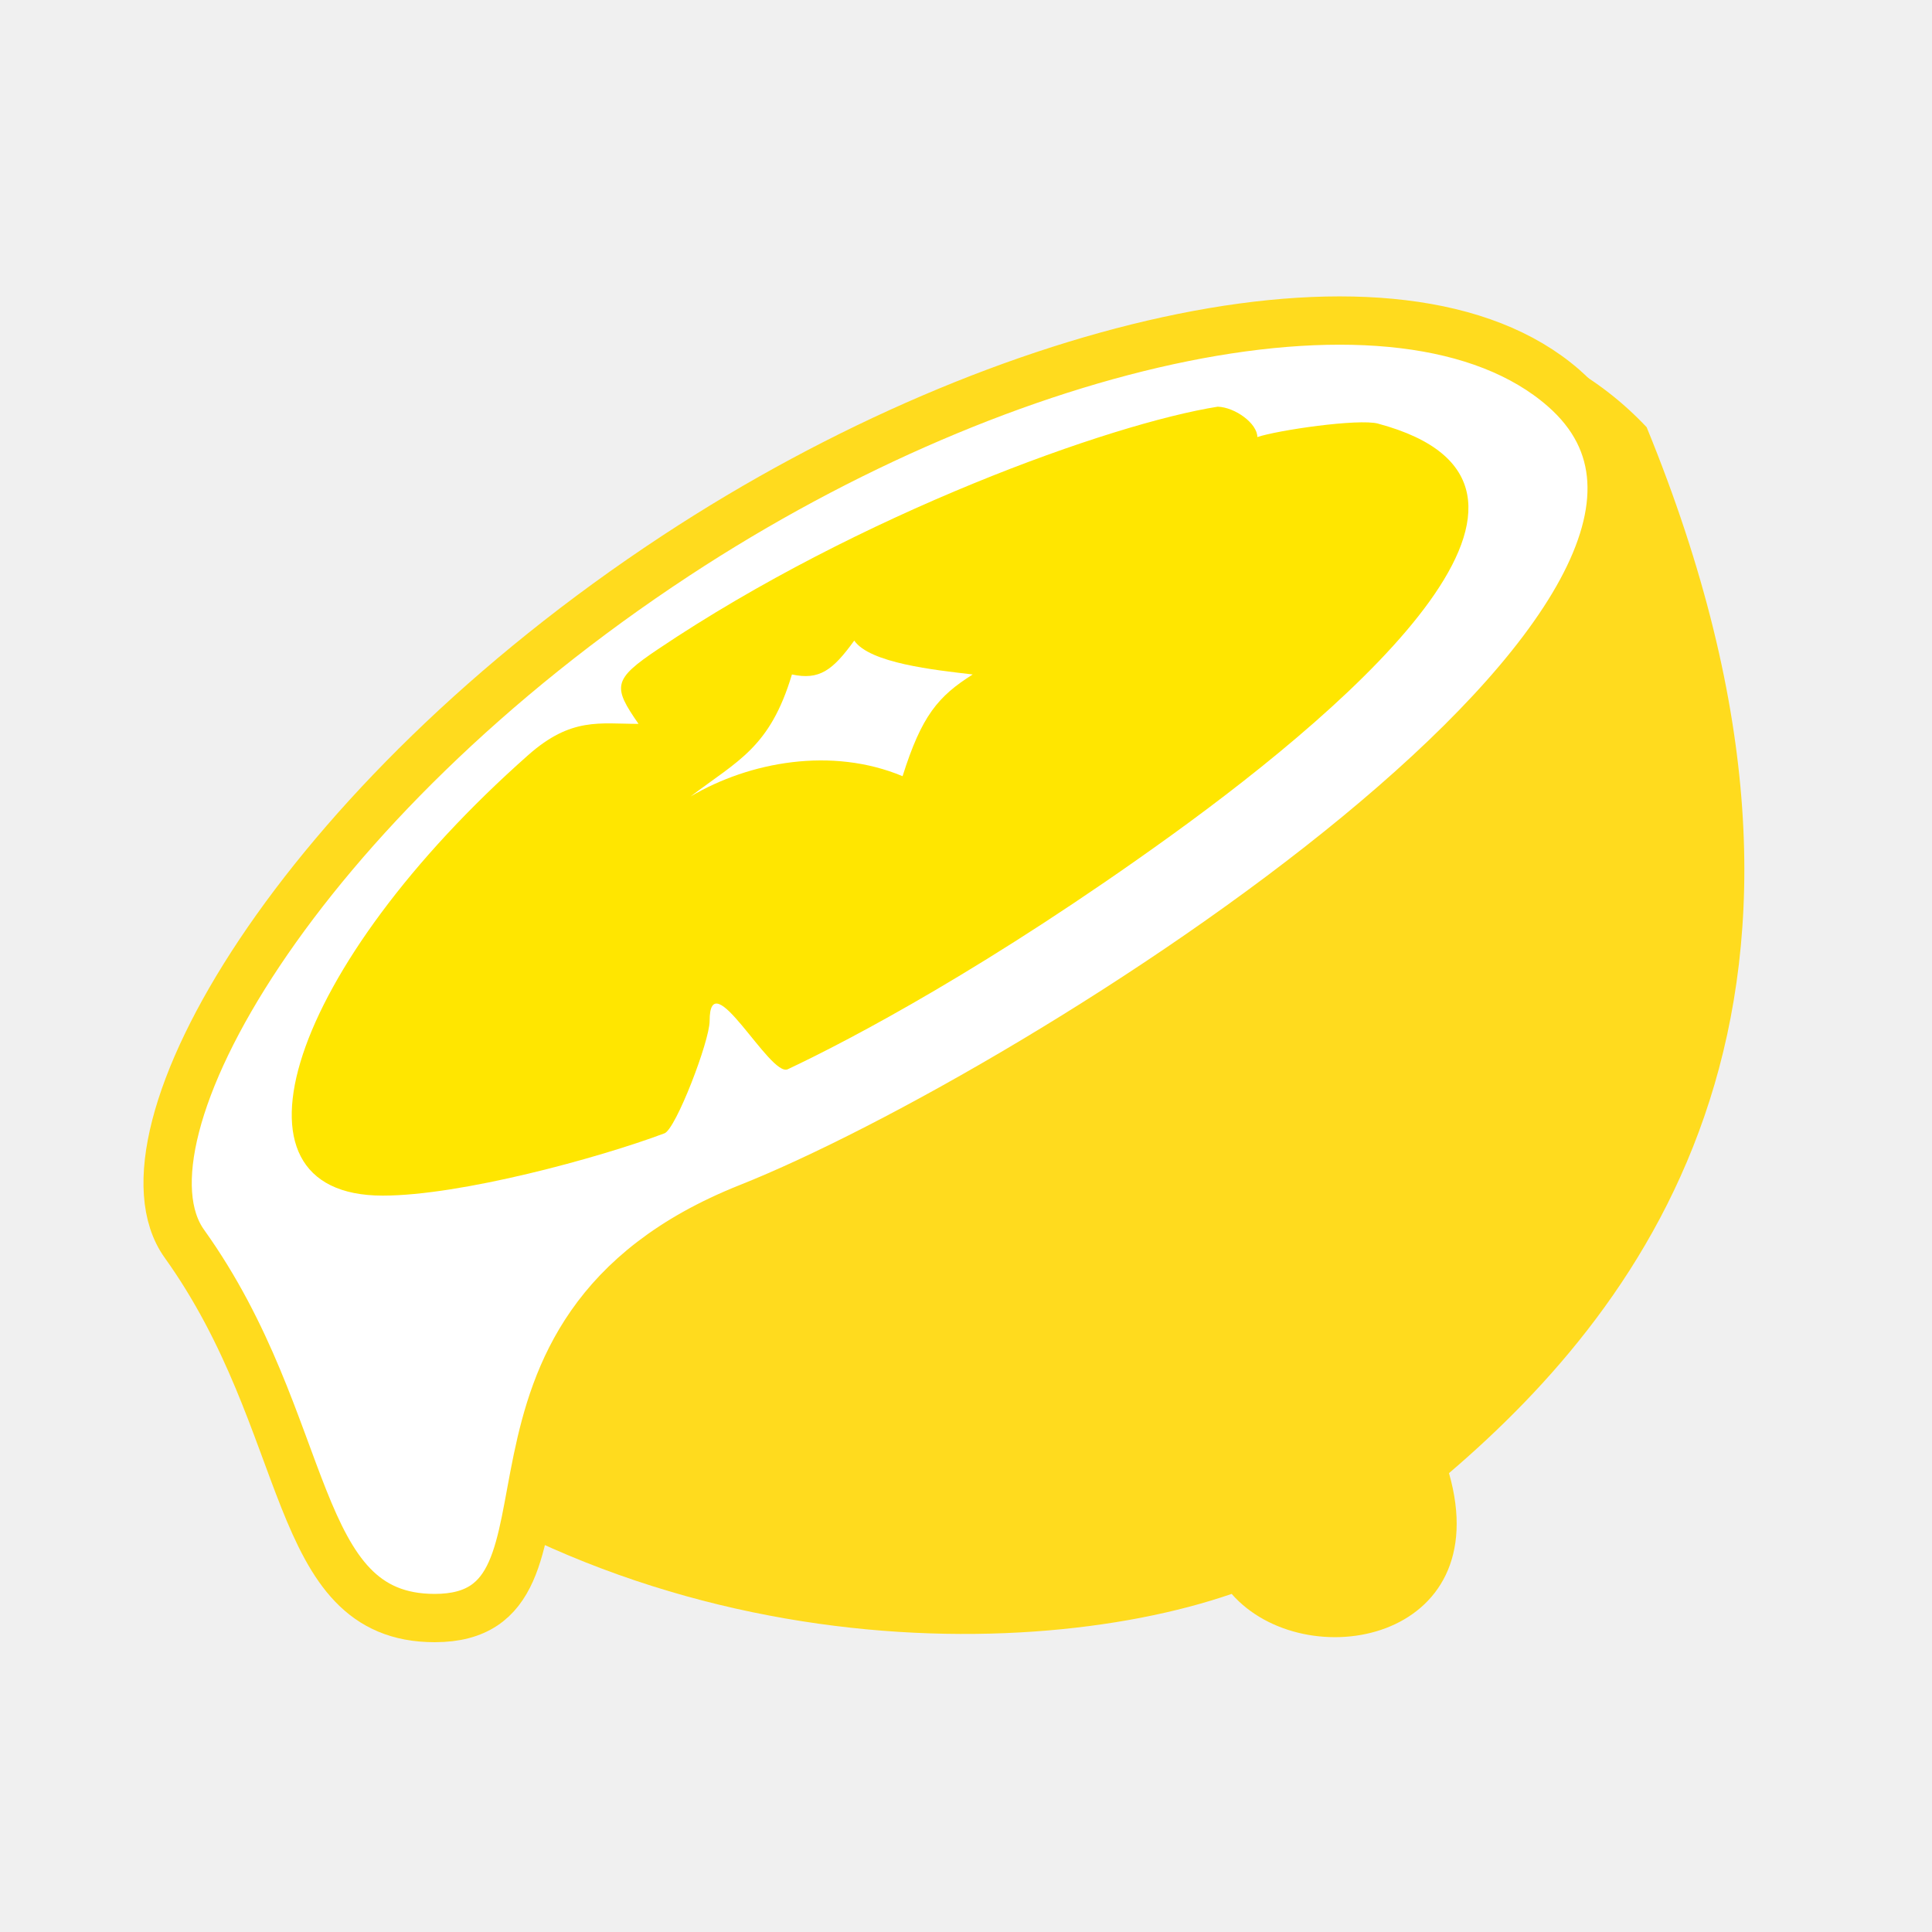
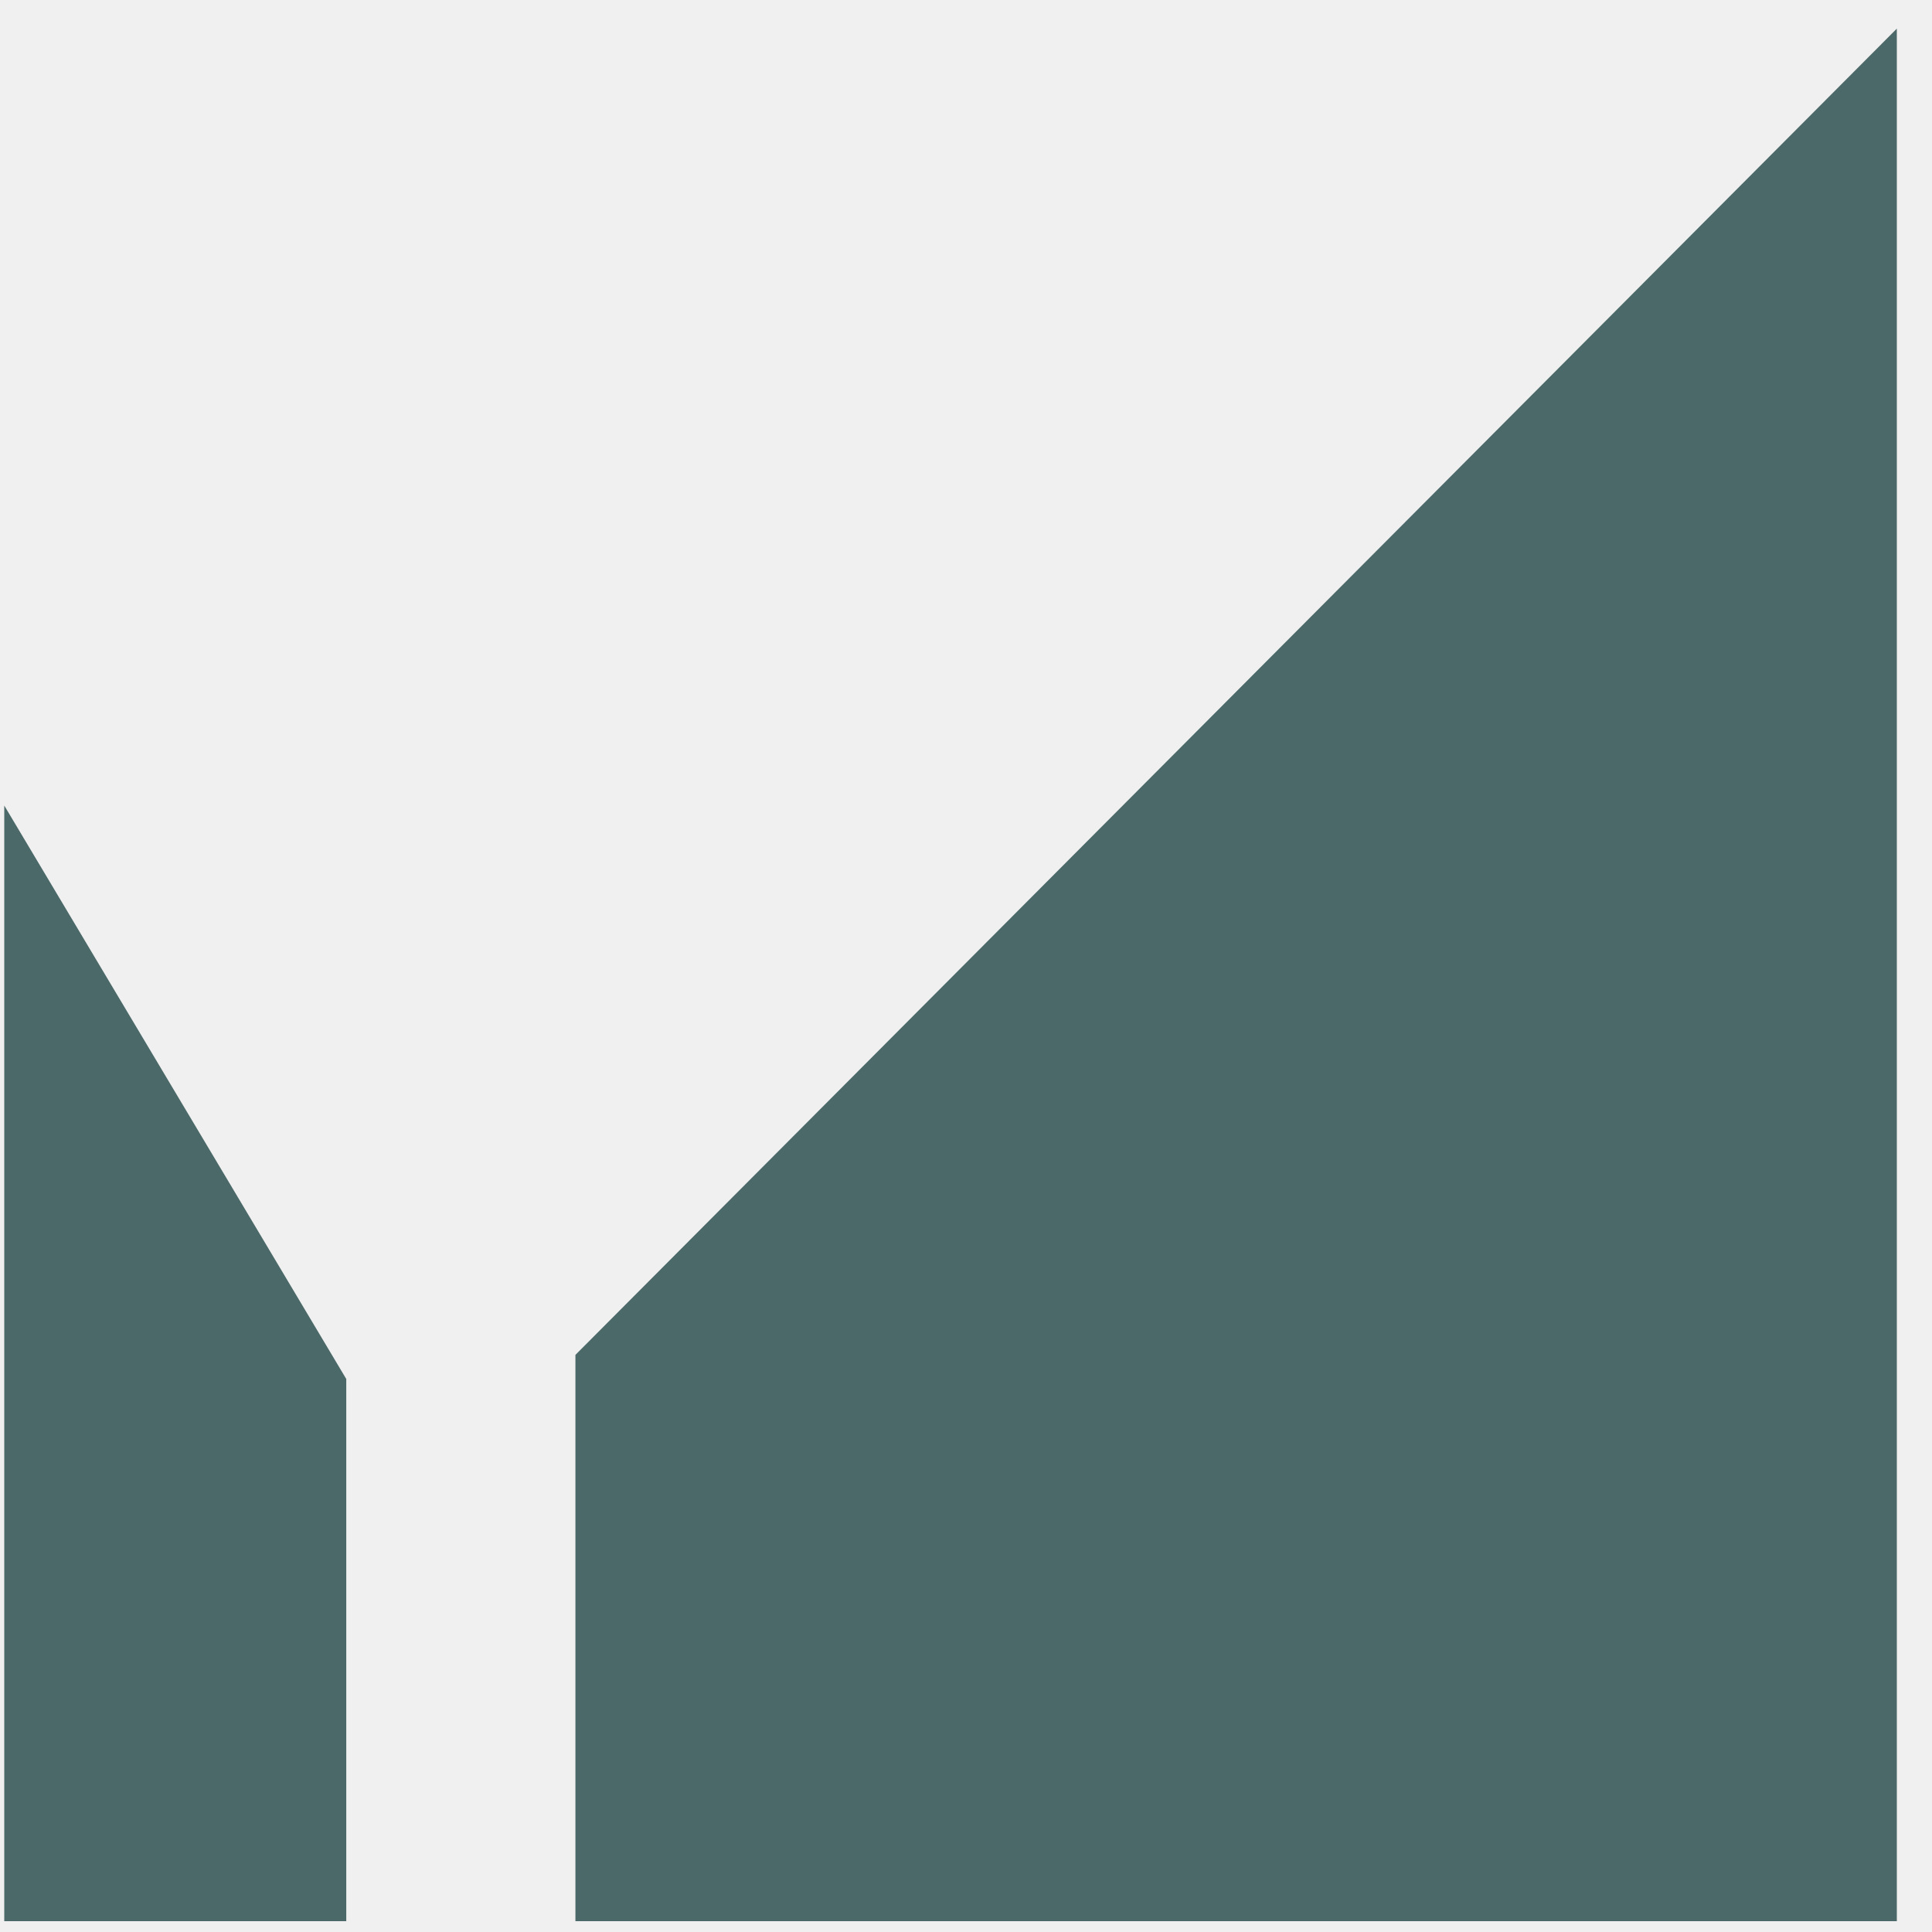
- <svg xmlns="http://www.w3.org/2000/svg" width="40" height="40" fill="none">
-   <path d="M34.092 8.845C38.929 20.652 34.092 27 30 30.5c1 3.5-2.986 4.222-4.5 2.5-4.457 1.537-13.512 1.487-20-5C2 24.5 4.73 16.714 14 11.5c8-4.5 16-7 20.092-2.655Z" fill="#FFDB1E" />
-   <path d="M14 11.5c6.848-4.497 15.025-6.38 18.368-3.47C37.5 12.5 21.5 22.612 15.5 25c-6.5 2.587-3 8.5-6.5 8.5-3 0-2.5-4-5.183-7.75C2.232 23.535 6.16 16.648 14 11.5Z" fill="#fff" stroke="#FFDB1E" />
-   <path d="M28.535 8.772c4.645 1.25-.365 5.695-4.303 8.536-3.732 2.692-6.606 4.21-7.923 4.83-.366.173-1.617-2.252-1.617-1 0 .417-.7 2.238-.934 2.326-1.365.512-4.223 1.29-5.835 1.29-3.491 0-1.923-4.754 3.014-9.122.892-.789 1.478-.645 2.283-.645-.537-.773-.534-.917.403-1.546C17.79 10.64 23 8.77 25.212 8.42c.366.014.82.35.82.629.41-.14 2.095-.388 2.503-.278Z" fill="#FFE600" />
-   <path d="M14.297 16.49c.985-.747 1.644-1.01 2.099-2.526.566.121.841-.08 1.29-.701.324.466 1.657.608 2.453.701-.715.451-1.057.852-1.452 2.106-1.464-.611-3.167-.302-4.39.42Z" fill="#fff" />
+ <svg xmlns="http://www.w3.org/2000/svg" width="49" height="49" viewBox="0 0 49 49" fill="none">
+   <path d="M48.108 48.726V0.726L14.594 34.363V48.726H48.108Z" fill="#4B6968" />
+   <path d="M0.108 20.43V48.726H8.782V34.974L0.108 20.43Z" fill="#4B6968" />
</svg>
